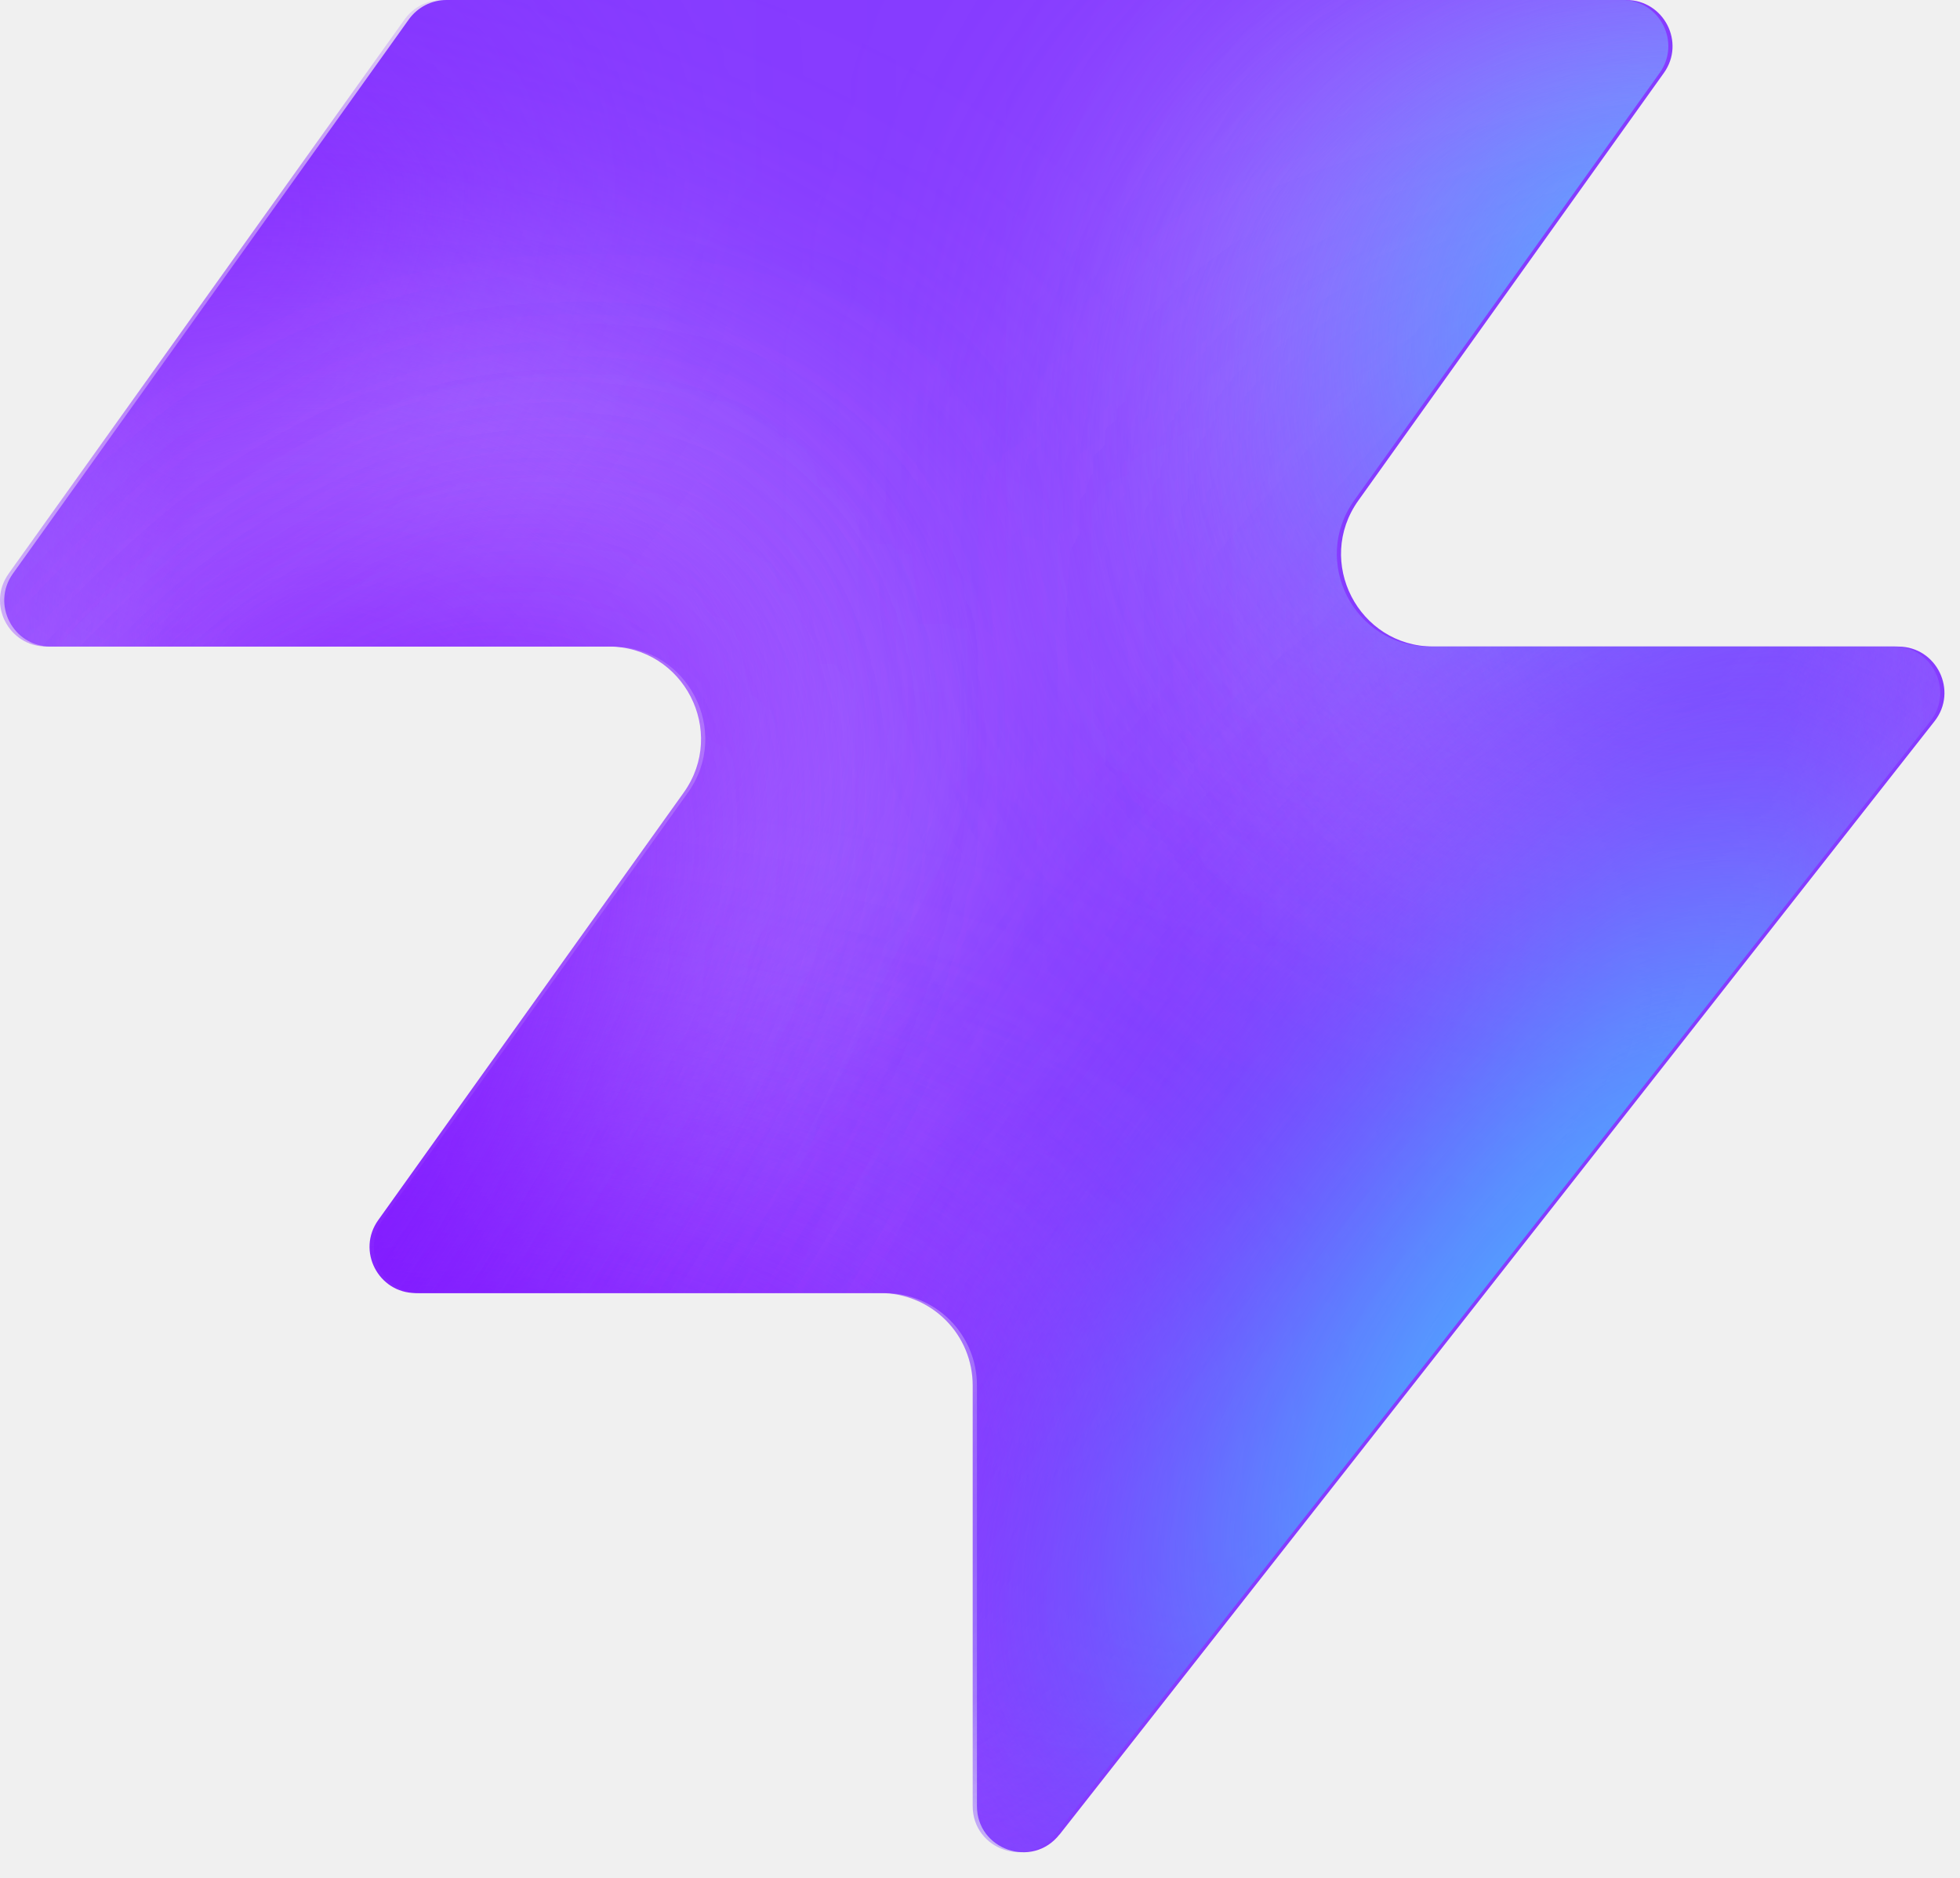
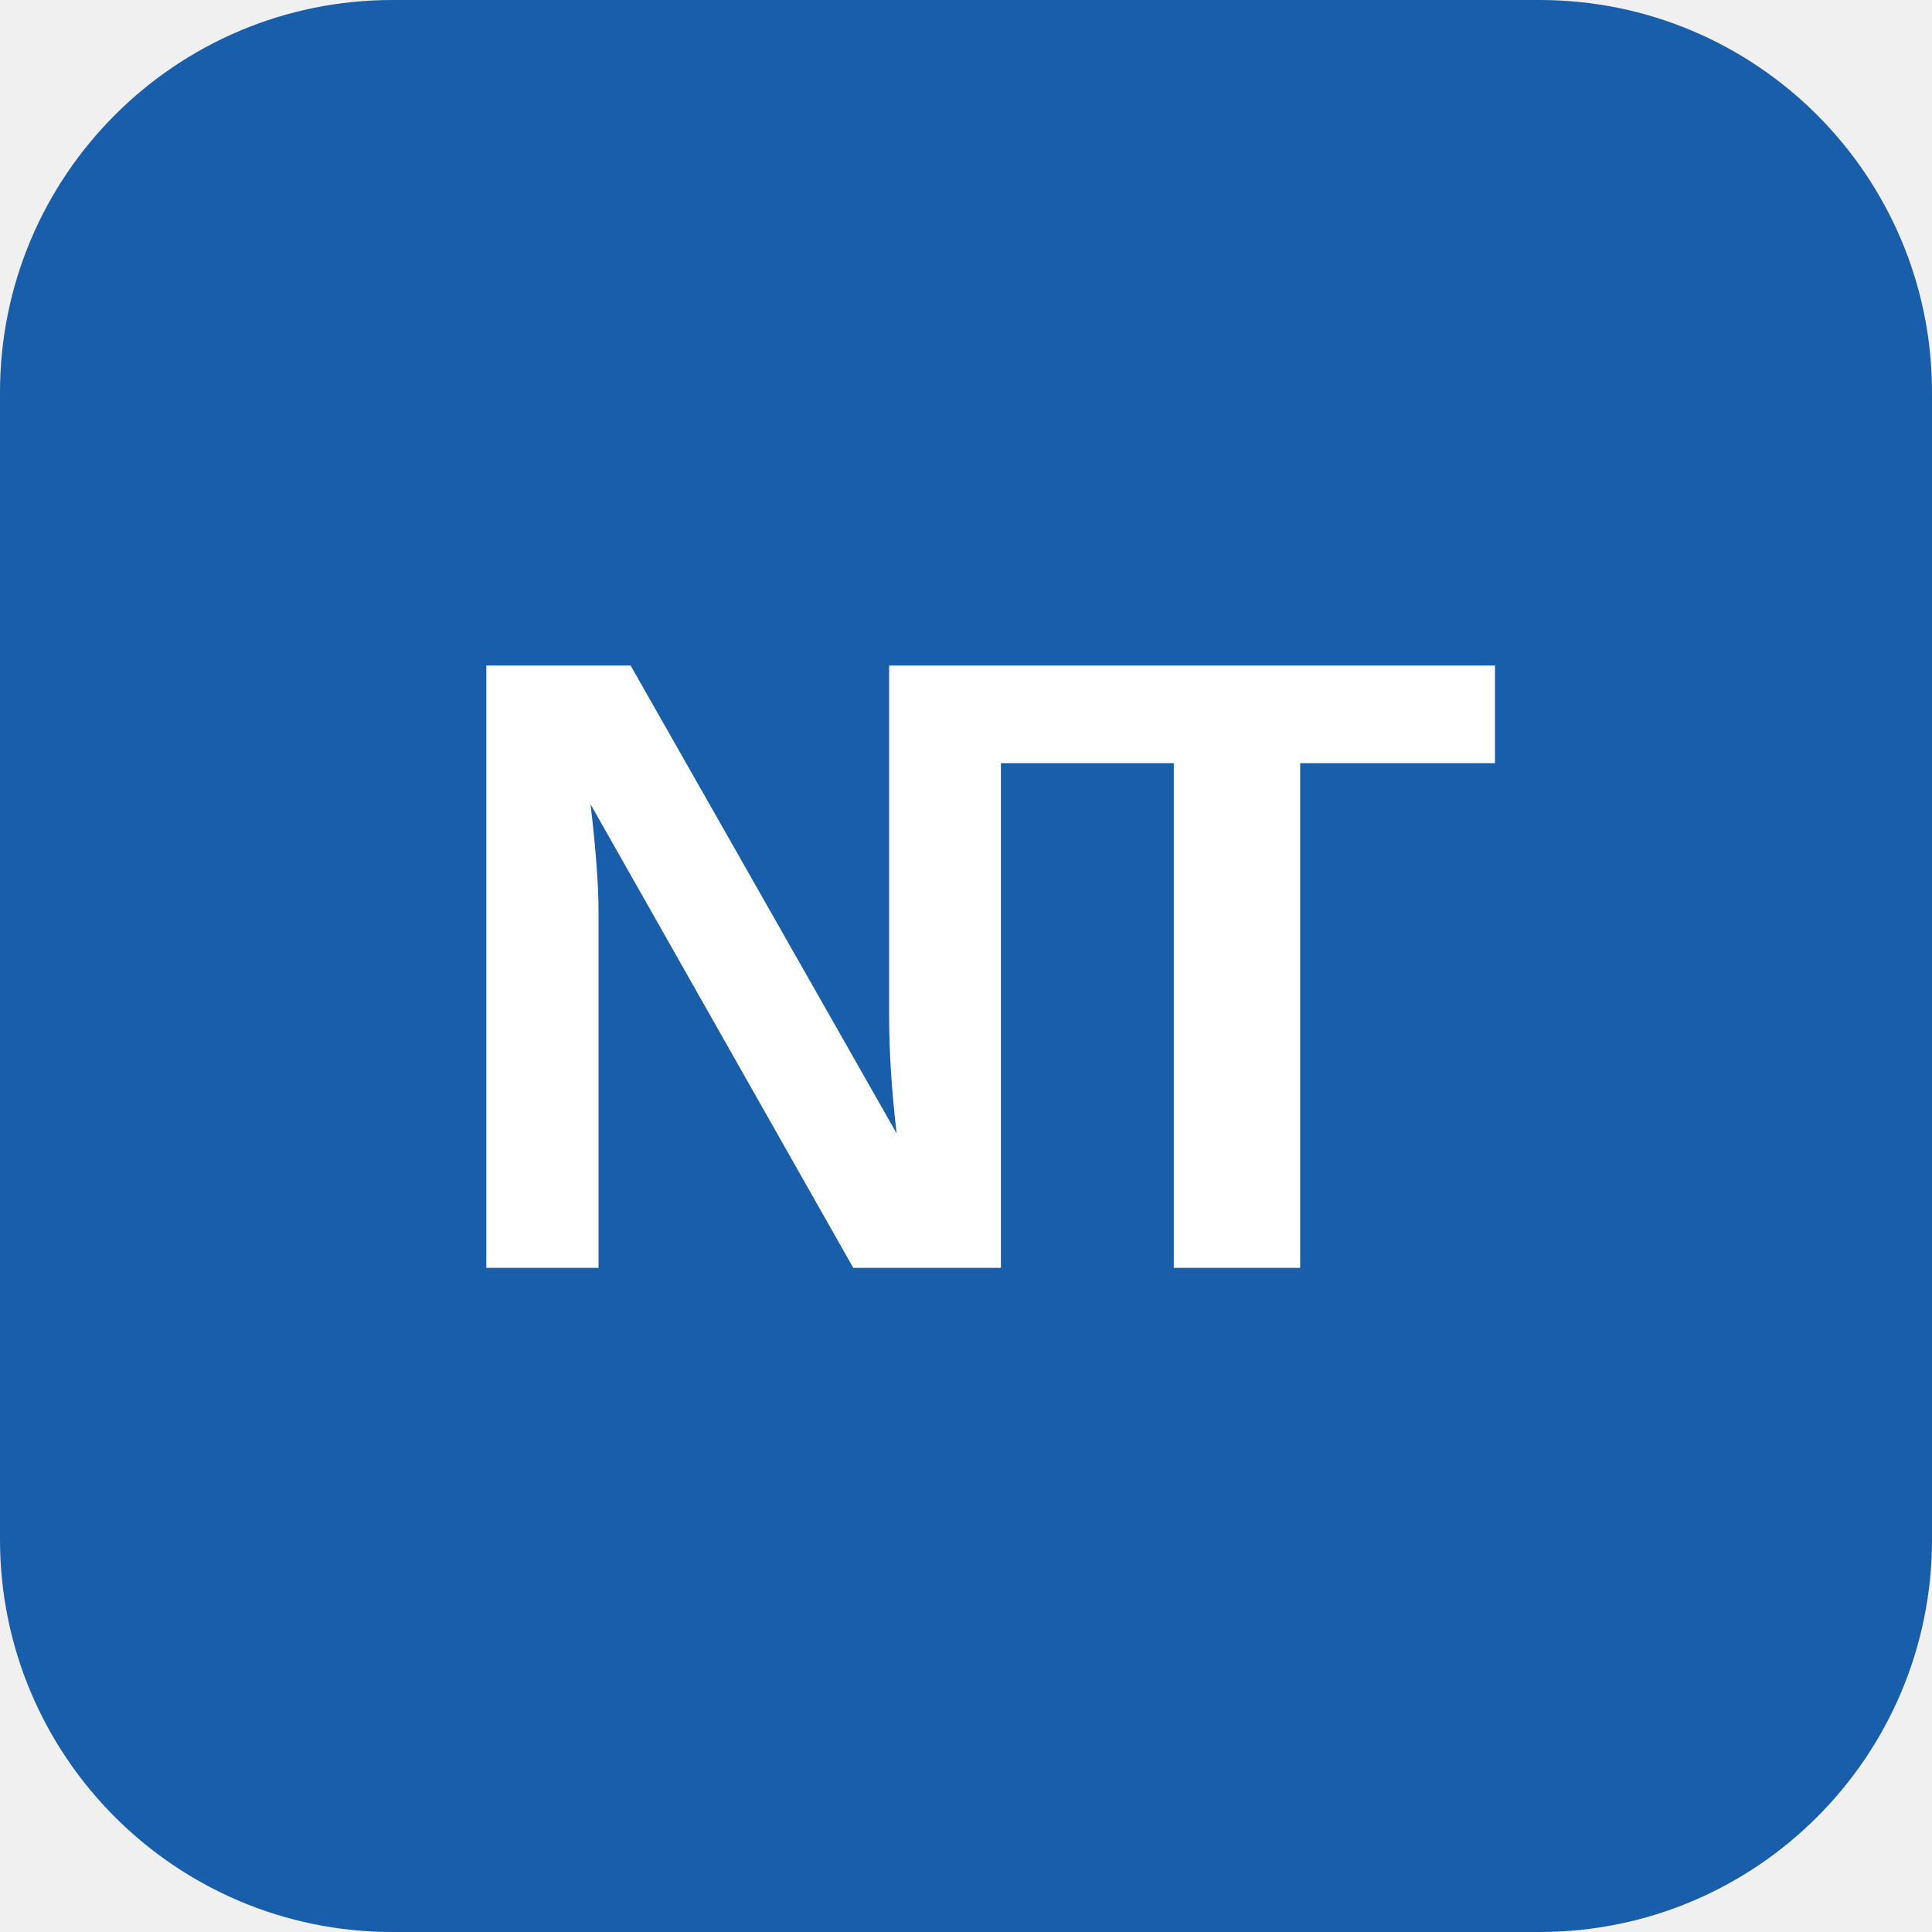
- <svg xmlns="http://www.w3.org/2000/svg" width="48" height="46" fill="none" viewBox="0 0 48 46">
-   <path fill="#863bff" d="M25.946 44.938c-.664.845-2.021.375-2.021-.698V33.937a2.26 2.26 0 0 0-2.262-2.262H10.287c-.92 0-1.456-1.04-.92-1.788l7.48-10.471c1.07-1.497 0-3.578-1.842-3.578H1.237c-.92 0-1.456-1.04-.92-1.788L10.013.474c.214-.297.556-.474.92-.474h28.894c.92 0 1.456 1.04.92 1.788l-7.48 10.471c-1.07 1.498 0 3.579 1.842 3.579h11.377c.943 0 1.473 1.088.89 1.83L25.947 44.94z" style="fill:#863bff;fill:color(display-p3 .525 .23 1);fill-opacity:1" />
-   <mask id="a" width="48" height="46" x="0" y="0" maskUnits="userSpaceOnUse" style="mask-type:alpha">
-     <path fill="#000" d="M25.842 44.938c-.664.844-2.021.375-2.021-.698V33.937a2.26 2.26 0 0 0-2.262-2.262H10.183c-.92 0-1.456-1.04-.92-1.788l7.48-10.471c1.07-1.498 0-3.579-1.842-3.579H1.133c-.92 0-1.456-1.04-.92-1.787L9.91.473c.214-.297.556-.474.92-.474h28.894c.92 0 1.456 1.04.92 1.788l-7.48 10.471c-1.07 1.498 0 3.578 1.842 3.578h11.377c.943 0 1.473 1.088.89 1.832L25.843 44.94z" style="fill:#000;fill-opacity:1" />
-   </mask>
-   <g mask="url(#a)">
-     <g filter="url(#b)">
-       <ellipse cx="5.508" cy="14.704" fill="#ede6ff" rx="5.508" ry="14.704" style="fill:#ede6ff;fill:color(display-p3 .927 .903 1);fill-opacity:1" transform="matrix(.00324 1 1 -.00324 -4.47 31.516)" />
-     </g>
-     <g filter="url(#c)">
-       <ellipse cx="10.399" cy="29.851" fill="#ede6ff" rx="10.399" ry="29.851" style="fill:#ede6ff;fill:color(display-p3 .927 .903 1);fill-opacity:1" transform="matrix(.00324 1 1 -.00324 -39.328 7.883)" />
-     </g>
-     <g filter="url(#d)">
-       <ellipse cx="5.508" cy="30.487" fill="#7e14ff" rx="5.508" ry="30.487" style="fill:#7e14ff;fill:color(display-p3 .492 .077 1);fill-opacity:1" transform="rotate(89.814 -25.913 -14.639)scale(1 -1)" />
-     </g>
-     <g filter="url(#e)">
-       <ellipse cx="5.508" cy="30.599" fill="#7e14ff" rx="5.508" ry="30.599" style="fill:#7e14ff;fill:color(display-p3 .492 .077 1);fill-opacity:1" transform="rotate(89.814 -32.644 -3.334)scale(1 -1)" />
-     </g>
-     <g filter="url(#f)">
-       <ellipse cx="5.508" cy="30.599" fill="#7e14ff" rx="5.508" ry="30.599" style="fill:#7e14ff;fill:color(display-p3 .492 .077 1);fill-opacity:1" transform="matrix(.00324 1 1 -.00324 -34.34 30.47)" />
-     </g>
-     <g filter="url(#g)">
-       <ellipse cx="14.072" cy="22.078" fill="#ede6ff" rx="14.072" ry="22.078" style="fill:#ede6ff;fill:color(display-p3 .927 .903 1);fill-opacity:1" transform="rotate(93.35 24.506 48.493)scale(-1 1)" />
-     </g>
-     <g filter="url(#h)">
-       <ellipse cx="3.47" cy="21.501" fill="#7e14ff" rx="3.47" ry="21.501" style="fill:#7e14ff;fill:color(display-p3 .492 .077 1);fill-opacity:1" transform="rotate(89.009 28.708 47.59)scale(-1 1)" />
-     </g>
-     <g filter="url(#i)">
-       <ellipse cx="3.47" cy="21.501" fill="#7e14ff" rx="3.47" ry="21.501" style="fill:#7e14ff;fill:color(display-p3 .492 .077 1);fill-opacity:1" transform="rotate(89.009 28.708 47.59)scale(-1 1)" />
-     </g>
-     <g filter="url(#j)">
-       <ellipse cx=".387" cy="8.972" fill="#7e14ff" rx="4.407" ry="29.108" style="fill:#7e14ff;fill:color(display-p3 .492 .077 1);fill-opacity:1" transform="rotate(39.51 .387 8.972)" />
-     </g>
-     <g filter="url(#k)">
-       <ellipse cx="47.523" cy="-6.092" fill="#7e14ff" rx="4.407" ry="29.108" style="fill:#7e14ff;fill:color(display-p3 .492 .077 1);fill-opacity:1" transform="rotate(37.892 47.523 -6.092)" />
-     </g>
-     <g filter="url(#l)">
-       <ellipse cx="41.412" cy="6.333" fill="#47bfff" rx="5.971" ry="9.665" style="fill:#47bfff;fill:color(display-p3 .28 .748 1);fill-opacity:1" transform="rotate(37.892 41.412 6.333)" />
-     </g>
-     <g filter="url(#m)">
-       <ellipse cx="-1.879" cy="38.332" fill="#7e14ff" rx="4.407" ry="29.108" style="fill:#7e14ff;fill:color(display-p3 .492 .077 1);fill-opacity:1" transform="rotate(37.892 -1.88 38.332)" />
-     </g>
-     <g filter="url(#n)">
-       <ellipse cx="-1.879" cy="38.332" fill="#7e14ff" rx="4.407" ry="29.108" style="fill:#7e14ff;fill:color(display-p3 .492 .077 1);fill-opacity:1" transform="rotate(37.892 -1.88 38.332)" />
-     </g>
-     <g filter="url(#o)">
-       <ellipse cx="35.651" cy="29.907" fill="#7e14ff" rx="4.407" ry="29.108" style="fill:#7e14ff;fill:color(display-p3 .492 .077 1);fill-opacity:1" transform="rotate(37.892 35.651 29.907)" />
-     </g>
-     <g filter="url(#p)">
-       <ellipse cx="38.418" cy="32.4" fill="#47bfff" rx="5.971" ry="15.297" style="fill:#47bfff;fill:color(display-p3 .28 .748 1);fill-opacity:1" transform="rotate(37.892 38.418 32.4)" />
-     </g>
-   </g>
-   <defs>
-     <filter id="b" width="60.045" height="41.654" x="-19.77" y="16.149" color-interpolation-filters="sRGB" filterUnits="userSpaceOnUse">
-       <feFlood flood-opacity="0" result="BackgroundImageFix" />
-       <feBlend in="SourceGraphic" in2="BackgroundImageFix" result="shape" />
-       <feGaussianBlur result="effect1_foregroundBlur_2002_17158" stdDeviation="7.659" />
-     </filter>
-     <filter id="c" width="90.34" height="51.437" x="-54.613" y="-7.533" color-interpolation-filters="sRGB" filterUnits="userSpaceOnUse">
-       <feFlood flood-opacity="0" result="BackgroundImageFix" />
-       <feBlend in="SourceGraphic" in2="BackgroundImageFix" result="shape" />
-       <feGaussianBlur result="effect1_foregroundBlur_2002_17158" stdDeviation="7.659" />
-     </filter>
-     <filter id="d" width="79.355" height="29.4" x="-49.64" y="2.03" color-interpolation-filters="sRGB" filterUnits="userSpaceOnUse">
-       <feFlood flood-opacity="0" result="BackgroundImageFix" />
-       <feBlend in="SourceGraphic" in2="BackgroundImageFix" result="shape" />
-       <feGaussianBlur result="effect1_foregroundBlur_2002_17158" stdDeviation="4.596" />
-     </filter>
-     <filter id="e" width="79.579" height="29.4" x="-45.045" y="20.029" color-interpolation-filters="sRGB" filterUnits="userSpaceOnUse">
-       <feFlood flood-opacity="0" result="BackgroundImageFix" />
-       <feBlend in="SourceGraphic" in2="BackgroundImageFix" result="shape" />
-       <feGaussianBlur result="effect1_foregroundBlur_2002_17158" stdDeviation="4.596" />
-     </filter>
-     <filter id="f" width="79.579" height="29.4" x="-43.513" y="21.178" color-interpolation-filters="sRGB" filterUnits="userSpaceOnUse">
-       <feFlood flood-opacity="0" result="BackgroundImageFix" />
-       <feBlend in="SourceGraphic" in2="BackgroundImageFix" result="shape" />
-       <feGaussianBlur result="effect1_foregroundBlur_2002_17158" stdDeviation="4.596" />
-     </filter>
-     <filter id="g" width="74.749" height="58.852" x="15.756" y="-17.901" color-interpolation-filters="sRGB" filterUnits="userSpaceOnUse">
-       <feFlood flood-opacity="0" result="BackgroundImageFix" />
-       <feBlend in="SourceGraphic" in2="BackgroundImageFix" result="shape" />
-       <feGaussianBlur result="effect1_foregroundBlur_2002_17158" stdDeviation="7.659" />
-     </filter>
-     <filter id="h" width="61.377" height="25.362" x="23.548" y="2.284" color-interpolation-filters="sRGB" filterUnits="userSpaceOnUse">
-       <feFlood flood-opacity="0" result="BackgroundImageFix" />
-       <feBlend in="SourceGraphic" in2="BackgroundImageFix" result="shape" />
-       <feGaussianBlur result="effect1_foregroundBlur_2002_17158" stdDeviation="4.596" />
-     </filter>
-     <filter id="i" width="61.377" height="25.362" x="23.548" y="2.284" color-interpolation-filters="sRGB" filterUnits="userSpaceOnUse">
-       <feFlood flood-opacity="0" result="BackgroundImageFix" />
-       <feBlend in="SourceGraphic" in2="BackgroundImageFix" result="shape" />
-       <feGaussianBlur result="effect1_foregroundBlur_2002_17158" stdDeviation="4.596" />
-     </filter>
-     <filter id="j" width="56.045" height="63.649" x="-27.636" y="-22.853" color-interpolation-filters="sRGB" filterUnits="userSpaceOnUse">
-       <feFlood flood-opacity="0" result="BackgroundImageFix" />
-       <feBlend in="SourceGraphic" in2="BackgroundImageFix" result="shape" />
-       <feGaussianBlur result="effect1_foregroundBlur_2002_17158" stdDeviation="4.596" />
-     </filter>
-     <filter id="k" width="54.814" height="64.646" x="20.116" y="-38.415" color-interpolation-filters="sRGB" filterUnits="userSpaceOnUse">
-       <feFlood flood-opacity="0" result="BackgroundImageFix" />
-       <feBlend in="SourceGraphic" in2="BackgroundImageFix" result="shape" />
-       <feGaussianBlur result="effect1_foregroundBlur_2002_17158" stdDeviation="4.596" />
-     </filter>
-     <filter id="l" width="33.541" height="35.313" x="24.641" y="-11.323" color-interpolation-filters="sRGB" filterUnits="userSpaceOnUse">
-       <feFlood flood-opacity="0" result="BackgroundImageFix" />
-       <feBlend in="SourceGraphic" in2="BackgroundImageFix" result="shape" />
-       <feGaussianBlur result="effect1_foregroundBlur_2002_17158" stdDeviation="4.596" />
-     </filter>
-     <filter id="m" width="54.814" height="64.646" x="-29.286" y="6.009" color-interpolation-filters="sRGB" filterUnits="userSpaceOnUse">
-       <feFlood flood-opacity="0" result="BackgroundImageFix" />
-       <feBlend in="SourceGraphic" in2="BackgroundImageFix" result="shape" />
-       <feGaussianBlur result="effect1_foregroundBlur_2002_17158" stdDeviation="4.596" />
-     </filter>
-     <filter id="n" width="54.814" height="64.646" x="-29.286" y="6.009" color-interpolation-filters="sRGB" filterUnits="userSpaceOnUse">
-       <feFlood flood-opacity="0" result="BackgroundImageFix" />
-       <feBlend in="SourceGraphic" in2="BackgroundImageFix" result="shape" />
-       <feGaussianBlur result="effect1_foregroundBlur_2002_17158" stdDeviation="4.596" />
-     </filter>
-     <filter id="o" width="54.814" height="64.646" x="8.244" y="-2.416" color-interpolation-filters="sRGB" filterUnits="userSpaceOnUse">
-       <feFlood flood-opacity="0" result="BackgroundImageFix" />
-       <feBlend in="SourceGraphic" in2="BackgroundImageFix" result="shape" />
-       <feGaussianBlur result="effect1_foregroundBlur_2002_17158" stdDeviation="4.596" />
-     </filter>
-     <filter id="p" width="39.409" height="43.623" x="18.713" y="10.588" color-interpolation-filters="sRGB" filterUnits="userSpaceOnUse">
-       <feFlood flood-opacity="0" result="BackgroundImageFix" />
-       <feBlend in="SourceGraphic" in2="BackgroundImageFix" result="shape" />
-       <feGaussianBlur result="effect1_foregroundBlur_2002_17158" stdDeviation="4.596" />
-     </filter>
-   </defs>
+ <svg xmlns="http://www.w3.org/2000/svg" viewBox="0 0 64 64">
+   <rect width="64" height="64" rx="13" fill="#185eaa" />
+   <text x="32" y="42" text-anchor="middle" fill="#fff" font-family="Arial,sans-serif" font-size="29" font-weight="700" letter-spacing="-3">NT</text>
</svg>
